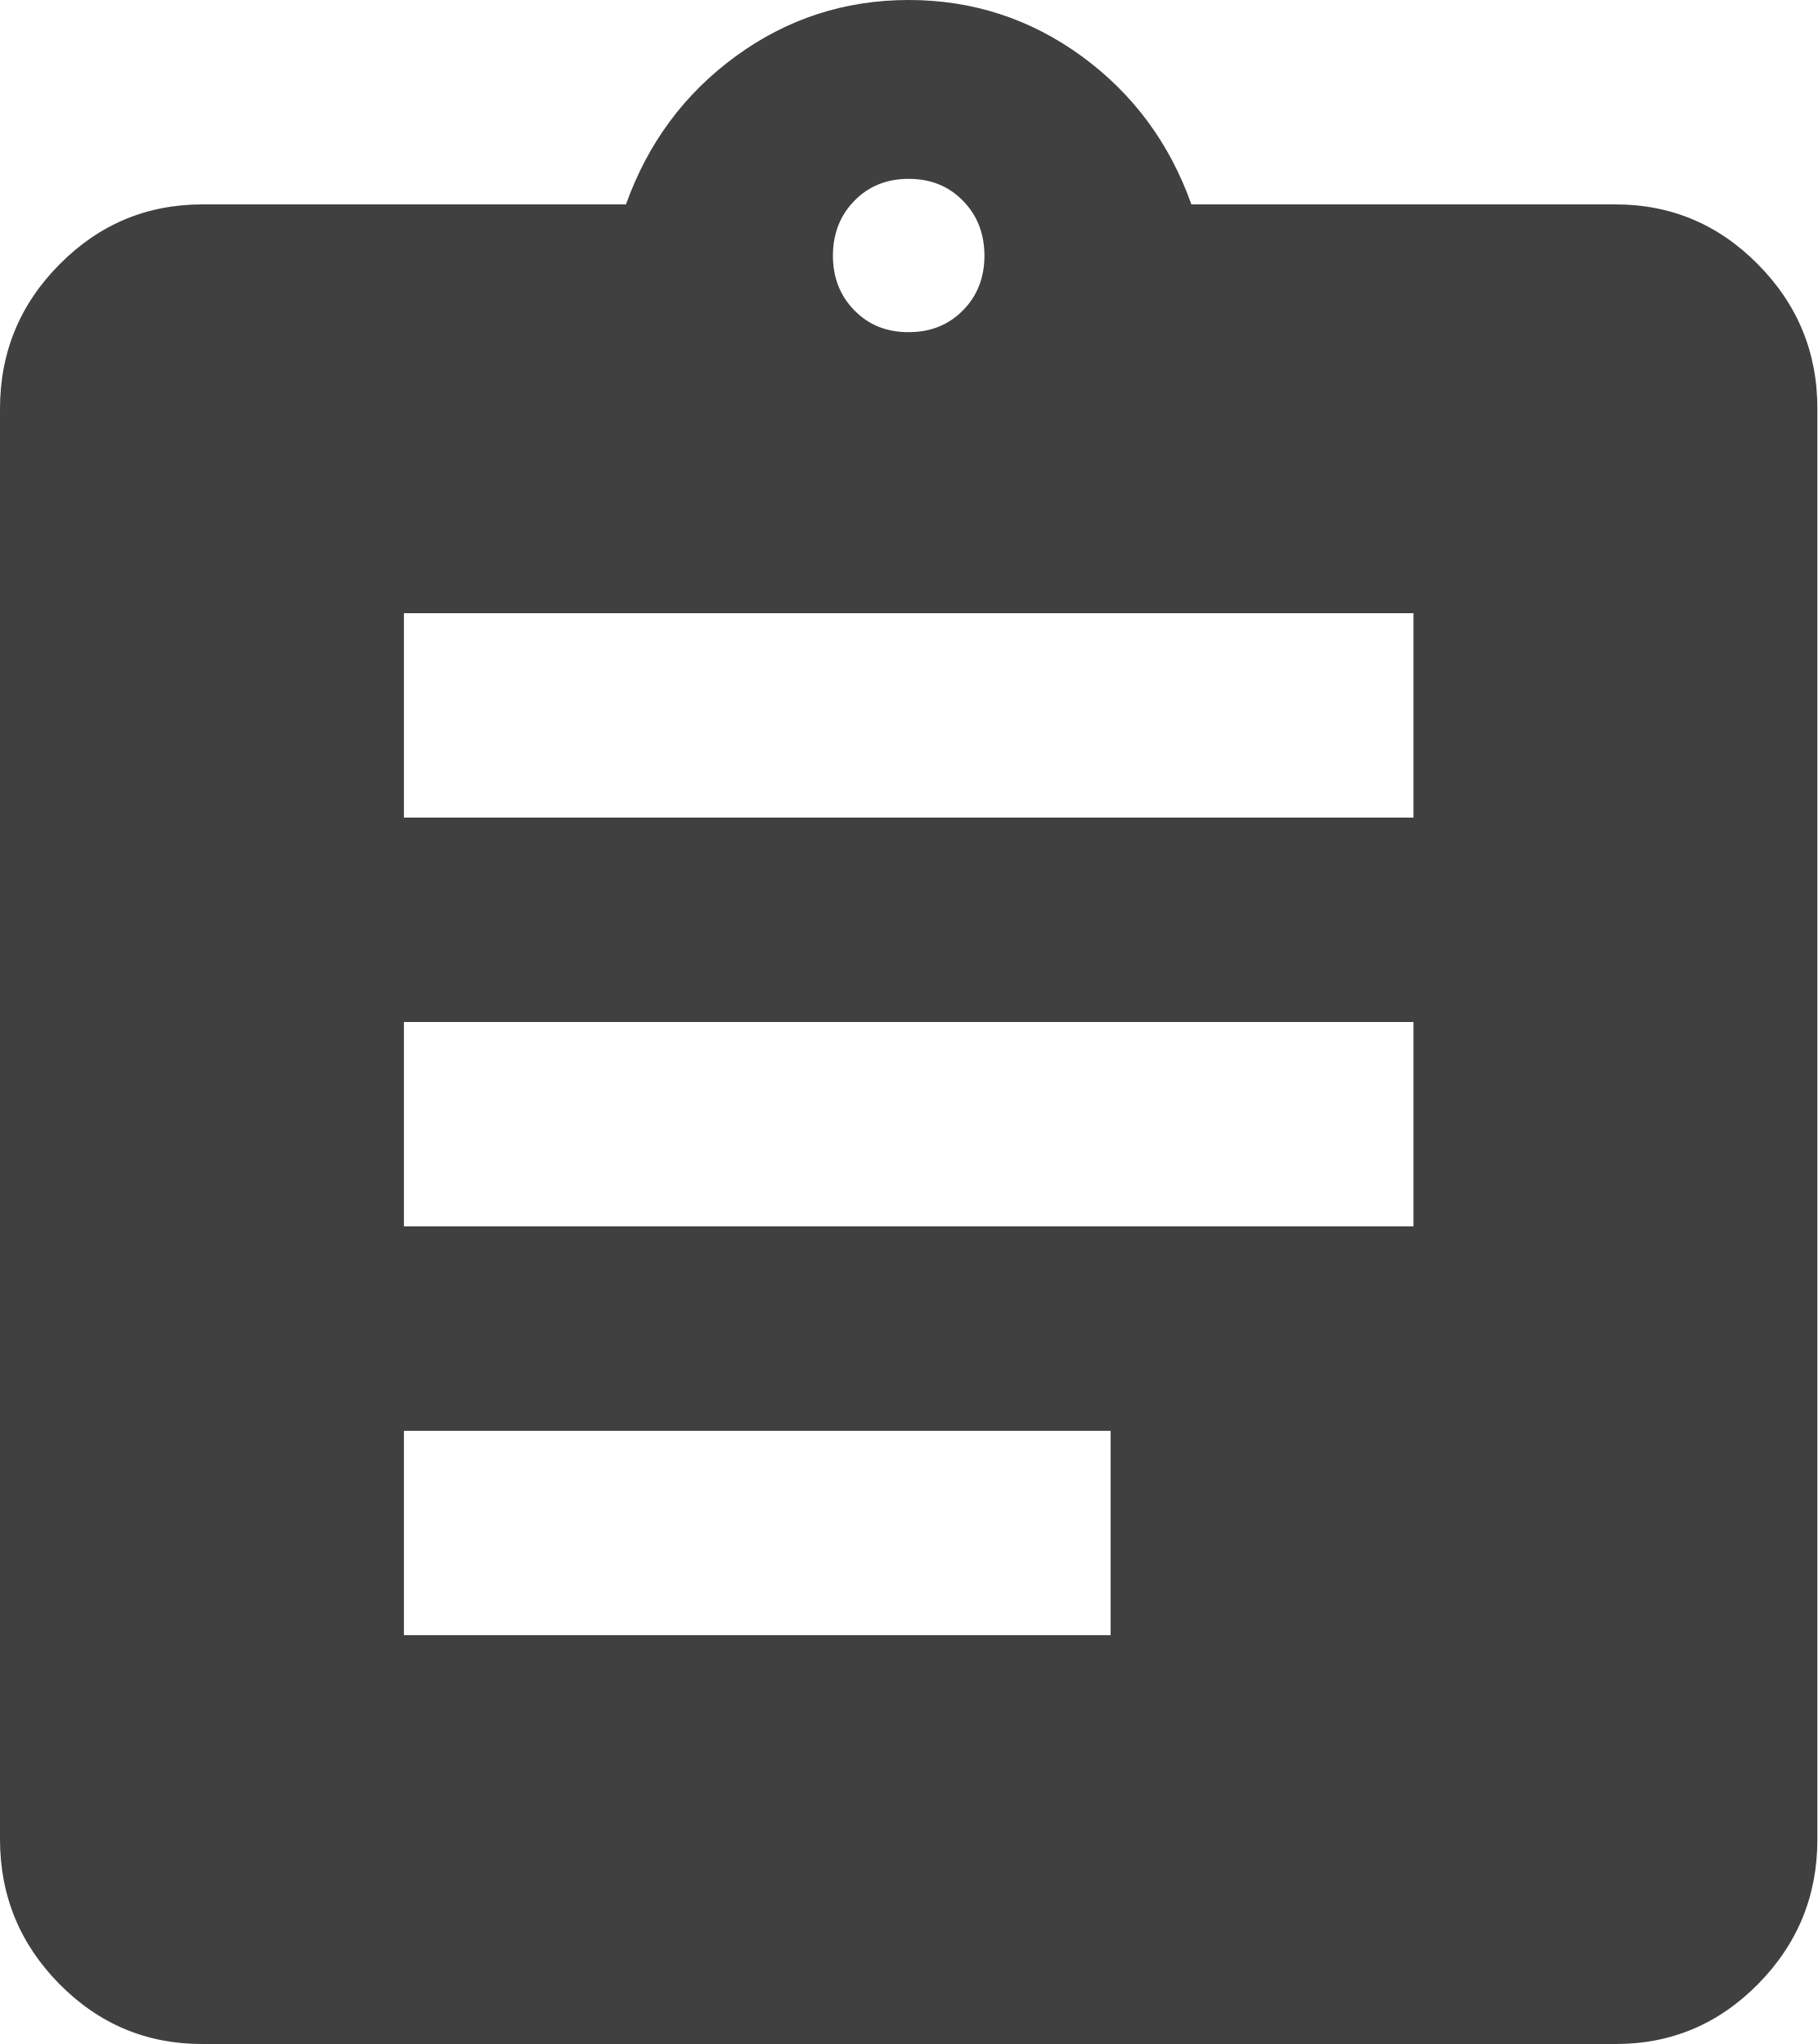
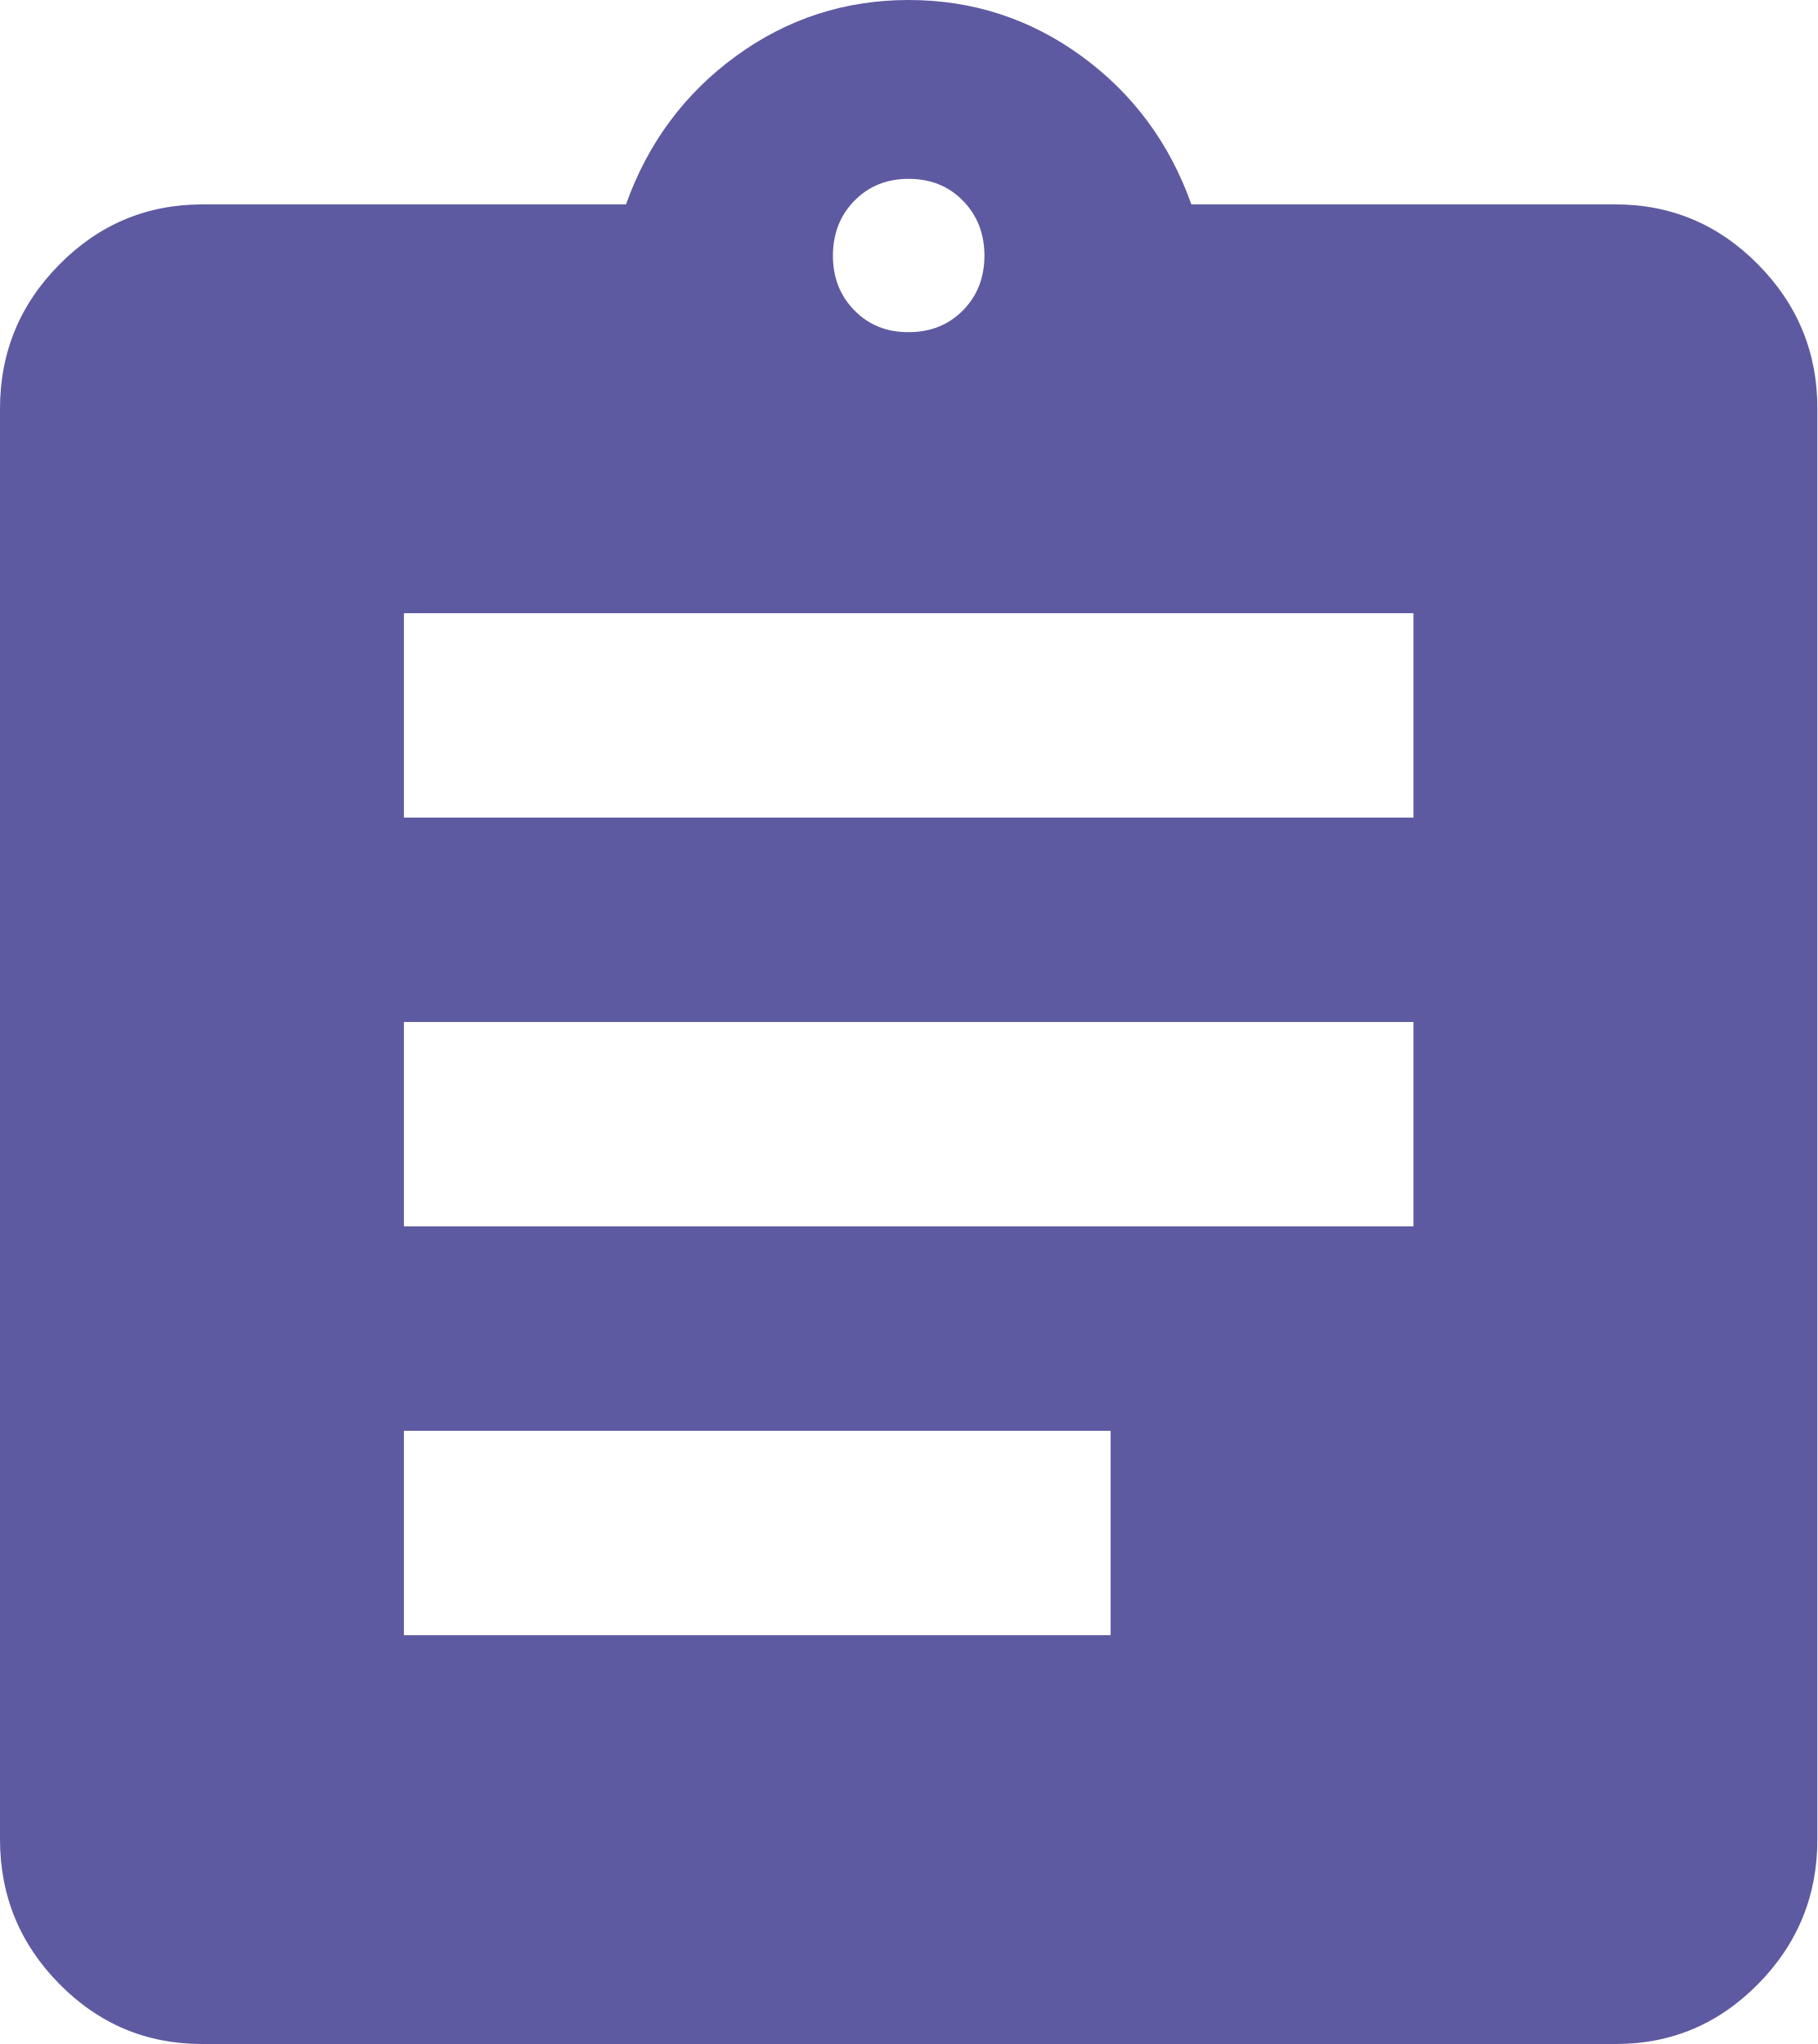
<svg xmlns="http://www.w3.org/2000/svg" width="16" height="18" viewBox="0 0 16 18" fill="none">
-   <path d="M1.778 18C1.289 18 0.871 17.824 0.523 17.472C0.175 17.119 0.001 16.696 0 16.2V3.6C0 3.105 0.174 2.681 0.523 2.329C0.871 1.977 1.289 1.801 1.778 1.8H5.511C5.704 1.26 6.026 0.825 6.478 0.495C6.93 0.165 7.438 0 8 0C8.562 0 9.07 0.165 9.523 0.495C9.975 0.825 10.297 1.26 10.489 1.8H14.222C14.711 1.8 15.13 1.976 15.478 2.329C15.827 2.682 16.001 3.106 16 3.6V16.2C16 16.695 15.826 17.119 15.478 17.472C15.13 17.825 14.712 18.001 14.222 18H1.778ZM3.556 14.4H9.778V12.6H3.556V14.4ZM3.556 10.8H12.444V9H3.556V10.8ZM3.556 7.2H12.444V5.4H3.556V7.2ZM8 2.925C8.193 2.925 8.352 2.861 8.478 2.733C8.604 2.606 8.667 2.444 8.667 2.25C8.666 2.056 8.603 1.895 8.477 1.767C8.352 1.639 8.193 1.575 8 1.575C7.807 1.575 7.648 1.639 7.523 1.767C7.397 1.895 7.334 2.056 7.333 2.25C7.333 2.444 7.396 2.606 7.523 2.734C7.649 2.863 7.809 2.926 8 2.925Z" fill="currentColor" fill-opacity="0.75" />
+   <path d="M1.778 18C1.289 18 0.871 17.824 0.523 17.472C0.175 17.119 0.001 16.696 0 16.2V3.6C0 3.105 0.174 2.681 0.523 2.329C0.871 1.977 1.289 1.801 1.778 1.8H5.511C5.704 1.26 6.026 0.825 6.478 0.495C6.93 0.165 7.438 0 8 0C8.562 0 9.07 0.165 9.523 0.495C9.975 0.825 10.297 1.26 10.489 1.8H14.222C14.711 1.8 15.13 1.976 15.478 2.329C15.827 2.682 16.001 3.106 16 3.6V16.2C16 16.695 15.826 17.119 15.478 17.472C15.13 17.825 14.712 18.001 14.222 18H1.778ZM3.556 14.4H9.778V12.6H3.556V14.4ZM3.556 10.8H12.444V9H3.556V10.8ZM3.556 7.2H12.444V5.4H3.556V7.2ZM8 2.925C8.193 2.925 8.352 2.861 8.478 2.733C8.604 2.606 8.667 2.444 8.667 2.25C8.666 2.056 8.603 1.895 8.477 1.767C8.352 1.639 8.193 1.575 8 1.575C7.807 1.575 7.648 1.639 7.523 1.767C7.397 1.895 7.334 2.056 7.333 2.25C7.333 2.444 7.396 2.606 7.523 2.734C7.649 2.863 7.809 2.926 8 2.925Z" fill="#292382" fill-opacity="0.75" />
</svg>
